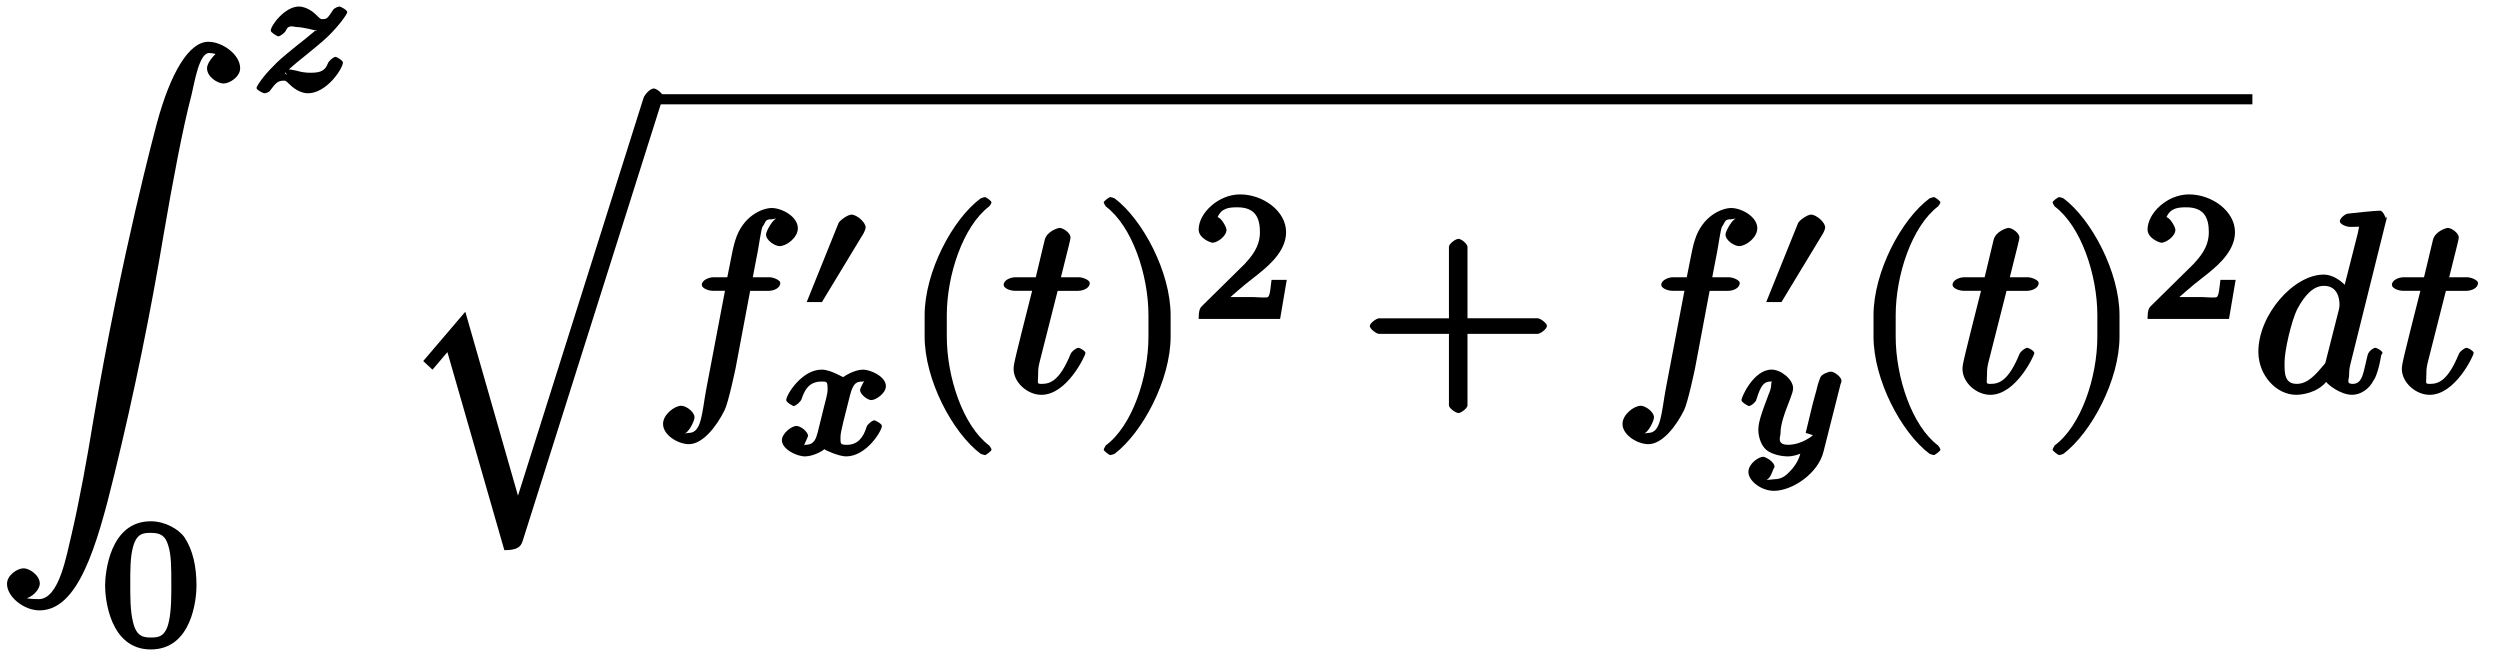
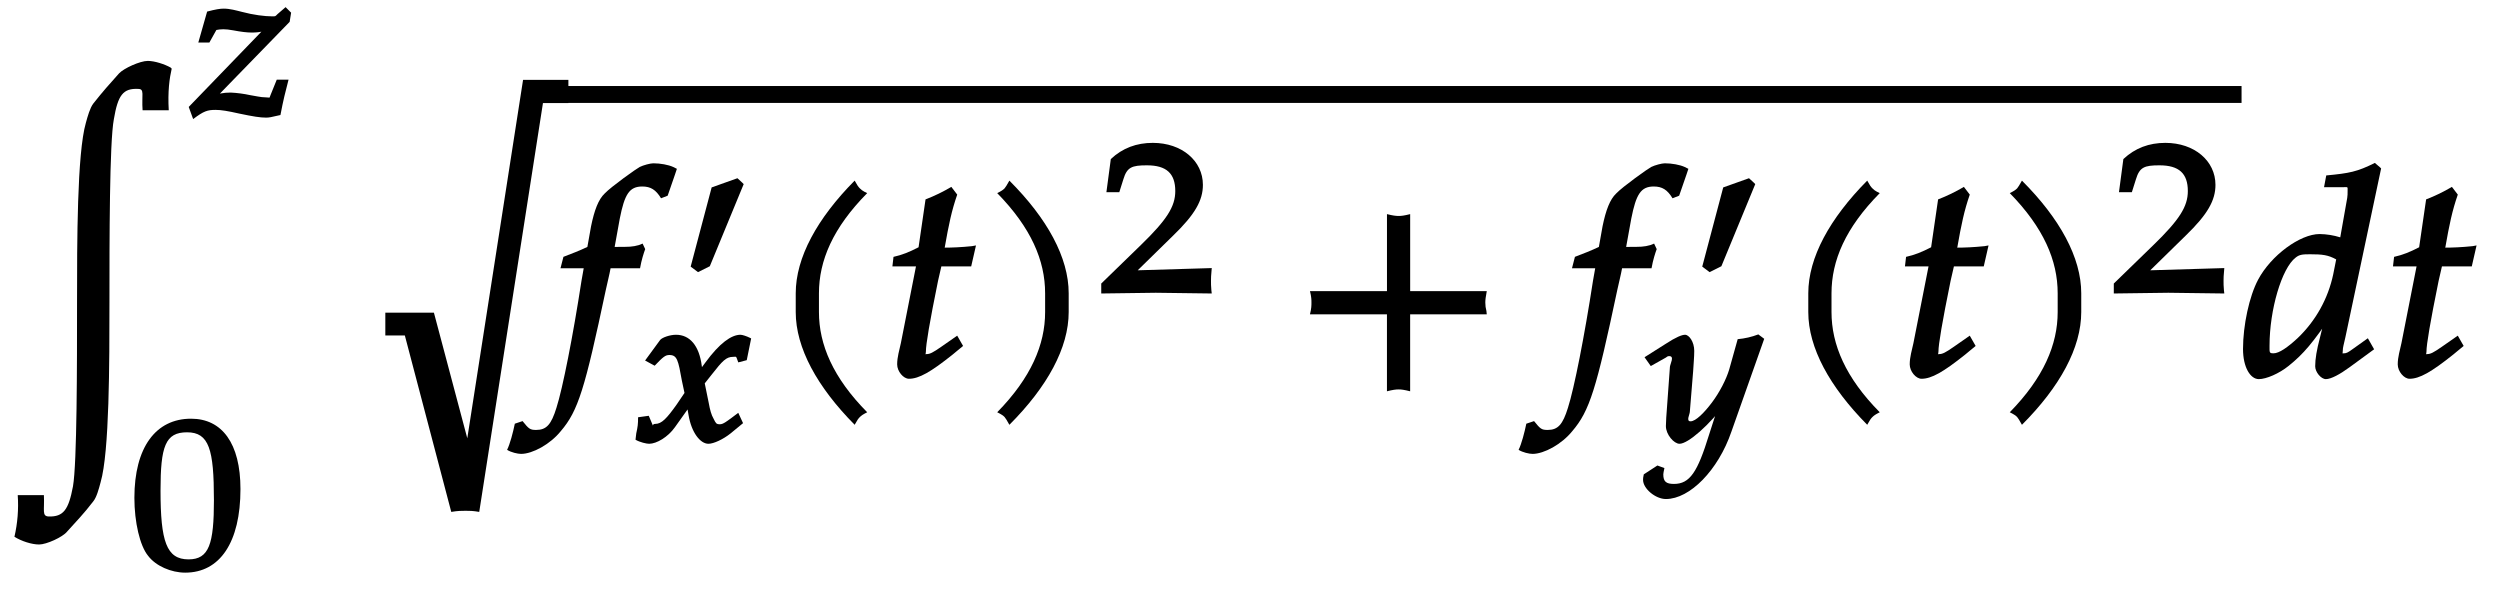
- <svg xmlns="http://www.w3.org/2000/svg" width="156" height="41px" viewBox="0 0 117 31">
-   <svg overflow="visible" x="-.614" y="18.502">
-     <path d="M11.469-15.281c0-.656-.844-1.25-1.5-1.25-.906 0-1.781 1.437-2.438 3.875-.031.125-1.656 6.125-2.984 13.953C4.25 3.125 3.89 5.109 3.5 6.78c-.219.875-.563 2.985-1.531 2.985-.422 0-.594-.047-.594-.047l-.125.031c.375-.016.766-.422.766-.719 0-.39-.485-.719-.766-.719s-.781.313-.781.735c0 .61.797 1.25 1.531 1.25 1.813 0 2.688-2.938 3.531-6.406A155.67 155.67 0 007.875-7.531c.438-2.547.89-4.938 1.297-6.485.14-.578.36-1.984.828-1.984.36 0 .516.188.344.016-.031.015-.438.406-.438.703 0 .406.5.719.781.719.282 0 .782-.313.782-.72zm0 0" />
+ <svg xmlns="http://www.w3.org/2000/svg" width="140" height="33px" viewBox="0 0 105 25">
+   <svg overflow="visible" x="-.715" y="15.959">
+     <path d="M7.422-13.094c-.25-.14-.672-.281-.969-.281-.328 0-1.016.313-1.219.531-.406.453-.687.766-1.093 1.281-.141.188-.235.532-.313.813-.375 1.297-.375 5.078-.375 7.625 0 2.61 0 6.813-.172 7.797-.187 1-.406 1.297-1.031 1.281-.297-.016-.172-.25-.203-.906H.937a5.986 5.986 0 01-.14 1.766c.297.187.734.328 1.047.328.312 0 1-.313 1.187-.547.406-.453.703-.75 1.11-1.282.14-.171.234-.515.312-.812.375-1.281.375-5.063.375-7.625 0-2.594 0-6.813.188-7.781.171-1.016.39-1.313 1.03-1.281.282 0 .141.25.188.906h1.11c-.047-.797.031-1.36.125-1.766zm0 0" />
  </svg>
-   <svg overflow="visible" x="11.329" y="4.323">
-     <path d="M4.578-3.75c0-.11-.328-.266-.36-.266a.528.528 0 00-.296.141c-.25.375-.281.453-.485.453-.093 0-.078.047-.328-.203-.28-.281-.609-.39-.812-.39-.656 0-1.328.89-1.328 1.14 0 .078.297.266.36.266.093 0 .327-.188.359-.282.125-.296.375-.156.515-.156.188 0 .406.063.531.078.454.11.516.11.313.11.047-.047-.11.109-.906.734-.657.531-.875.734-1.032.906C.61-.734.297-.25.297-.172c0 .094.328.25.36.25.077 0 .234-.047.28-.125.235-.312.344-.469.625-.469.11 0 .079-.03.313.188.25.25.578.406.844.406.89 0 1.656-1.172 1.656-1.453 0-.094-.297-.266-.344-.266-.11 0-.328.204-.36.297-.155.422-.452.453-.858.453-.188 0-.407-.03-.61-.093-.39-.079-.453-.079-.61-.079l.141.282s-.28-.281-.328-.281l.14.28c.22-.218.376-.374 1.079-.937.188-.156.813-.656 1.047-.89.515-.5.906-1.047.906-1.141zm0 0" />
+   <svg overflow="visible" x="7.57" y="4.897">
+     <path d="M4.203-4.406l-.187-.188-.344.297c-.094.094-.078.094-.219.094-.328 0-.812-.063-1.281-.188-.25-.062-.516-.14-.781-.14-.157 0-.344.031-.704.125L.313-3.094h.47l.296-.531c.078-.016.172-.031.297-.031s.234.015.422.047c.328.062.578.093.781.093.36 0 .594-.062.906-.203l-.109-.234L-.094-.36l.188.515c.453-.344.61-.39.953-.39.234 0 .516.047 1 .156.594.125.89.172 1.14.172.126 0 .204-.016.61-.11.125-.656.203-.953.344-1.5h-.5l-.266.657c-.063.156 0 .093-.203.093-.219 0-.438-.062-.656-.093a5.038 5.038 0 00-.829-.11c-.312 0-.562.047-.921.188l.109.219L4.188-3.97l.062-.39zm0 0" />
  </svg>
-   <svg overflow="visible" x="4.264" y="30.469">
-     <path d="M4.531-2.828c0-.922-.172-1.688-.562-2.281-.266-.391-.922-.766-1.594-.766C.437-5.875.219-3.437.219-2.828c0 .594.218 3 2.156 3 1.953 0 2.156-2.406 2.156-3zm-1.187-.11c0 .626 0 1.235-.11 1.766-.156.766-.515.781-.859.781-.375 0-.688-.062-.844-.75-.125-.5-.125-1.171-.125-1.796 0-.61 0-1.25.125-1.704.172-.671.5-.687.844-.687.453 0 .688.125.828.61.14.452.14 1.046.14 1.78zm0 0" />
+   <svg overflow="visible" x="4.952" y="24.122">
+     <path d="M4.719-3.375c0-1.938-.782-2.984-2.094-2.984C1.125-6.36.219-5.141.219-3c0 1.031.234 2.031.578 2.453.328.438.984.719 1.578.719 1.469 0 2.344-1.281 2.344-3.547zm-1.125.453c0 1.875-.203 2.531-1.078 2.531-.938 0-1.188-.765-1.188-2.921 0-1.876.203-2.47 1.125-2.47.938 0 1.14.735 1.14 2.86zm0 0" />
  </svg>
-   <svg overflow="visible" x="18.415" y="18.191">
-     <path d="M12.39-13.64c0-.126-.296-.376-.437-.376-.172 0-.437.297-.484.454L5.344 5.843h.39L3.063-3.484 1.077-1.156l.438.406.703-.828 2.687 9.344c.563 0 .766-.125.86-.422l6.562-20.75c.063-.172 0-.14 0-.14zm0 0" />
+   <svg overflow="visible" x="14.52" y="15.842">
+     <path d="M9.063-11.61v-.843H7.14L4.67 3.422h.282l-1.594-6H1.297v.969h.828l1.969 7.484c.281-.047.437-.047.61-.047.155 0 .312 0 .577.047l2.703-17.344h1.079zm0 0" />
  </svg>
-   <path d="M30.371 4.684h75.422" fill="none" stroke-width=".478" stroke="#000" stroke-miterlimit="10" />
-   <svg overflow="visible" x="30.37" y="18.502">
-     <path d="M6.797-7.734c0-.547-.75-.954-1.234-.954-.407 0-1.36.344-1.72 1.532-.077.25-.109.36-.374 1.734h-.64c-.235 0-.563.14-.563.36 0 .156.296.28.53.28h.563L2.484-.186c-.218 1.156-.218 2.109-.828 2.109-.047 0-.218.031-.218.031.187-.016.484-.578.484-.766 0-.265-.406-.546-.625-.546-.313 0-.86.406-.86.859 0 .531.72.953 1.22.953.655 0 1.312-.844 1.687-1.61.172-.343.5-1.89.515-1.968l.688-3.656h.875c.234 0 .547-.125.547-.375 0-.125-.313-.266-.516-.266h-.781c.11-.547.094-.531.234-1.219.047-.25.157-1.015.219-1.156l.063-.094c.109-.218.125-.265.375-.265.046 0 .203-.047.218-.031-.156.03-.484.578-.484.75 0 .28.422.546.64.546.313 0 .86-.39.86-.843zm0 0" />
+   <path d="M23.094 4.008h71.472" fill="none" stroke-width=".717" stroke="#000" stroke-miterlimit="10" />
+   <svg overflow="visible" x="23.092" y="15.959">
+     <path d="M4.938-8.875c-.204-.094-.547-.156-.844-.156-.125 0-.422.078-.578.156-.125.063-1.204.828-1.485 1.125-.265.25-.437.703-.578 1.39l-.156.876c-.36.171-.61.265-1.016.421l-.125.485h.985l-.094.531C.687-1.703.25.516-.016 1.343c-.218.704-.421.938-.859.938-.266 0-.313-.047-.578-.375l-.328.11c-.078.375-.203.859-.328 1.109.171.11.453.172.593.172.485 0 1.235-.406 1.688-.969.734-.86 1.016-1.781 1.906-5.984.063-.297.156-.656.203-.922h1.25c.063-.36.156-.64.219-.813l-.11-.234-.156.063c-.28.078-.406.078-1 .078h-.03l.218-1.204c.203-1.03.406-1.359.953-1.359.36 0 .578.14.797.5l.281-.11.313-.905.078-.235zm0 0" />
  </svg>
-   <svg overflow="visible" x="37.304" y="15.047">
-     <path d="M3.063-4.313c0-.25-.422-.609-.672-.609-.172 0-.563.281-.61.406l-1.5 3.72H1L2.922-3.97c.047-.062.14-.265.14-.344zm0 0" />
+   <svg overflow="visible" x="28.364" y="12.42">
+     <path d="M2.594-4.672l-.203-.187-1.094.39-.89 3.36.312.234.5-.25 1.437-3.484zm0 0" />
  </svg>
-   <svg overflow="visible" x="36.228" y="21.455">
-     <path d="M5.094-3.234c0-.47-.75-.782-1.078-.782-.422 0-.907.329-.922.344.031.078-.563-.344-1.031-.344C1.125-4.016.39-2.828.39-2.578c0 .11.328.281.343.281.11 0 .329-.203.375-.312.204-.657.532-.844.938-.844.265 0 .297-.016.297.39 0 .172-.11.579-.188.876l-.281 1.14c-.078.281-.156.578-.578.578-.031 0-.125.047-.078.078-.032.016.203-.453.203-.5 0-.187-.344-.468-.547-.468-.234 0-.688.359-.688.671 0 .422.688.766 1.094.766.39 0 .875-.281.907-.344.03.047.687.344 1.03.344.954 0 1.688-1.203 1.688-1.437 0-.11-.328-.266-.343-.266-.125 0-.344.203-.375.297-.172.578-.47.86-.938.86-.328 0-.297-.063-.297-.391 0-.22.203-.97.438-1.907.156-.64.328-.687.609-.687l.14-.047s-.015 0-.093-.047c.125-.031-.172.36-.172.5 0 .188.344.469.531.469.203 0 .688-.313.688-.656zm0 0" />
+   <svg overflow="visible" x="26.415" y="18.733">
+     <path d="M4.86-4.406c-.126-.063-.313-.125-.391-.125-.39 0-.89.36-1.485 1.172l-.359.484.266.094-.063-.422c-.11-.875-.515-1.328-1.094-1.328-.25 0-.578.11-.671.218l-.641.875.406.22c.36-.376.453-.454.625-.454.328 0 .375.219.531 1.094l.11.515-.328.485c-.422.594-.641.828-.907.828-.14 0-.093.11-.109.063l-.172-.407-.453.063c0 .297-.016.406-.078.687-.016.11-.016.14-.031.266.187.11.468.172.578.172.312 0 .797-.281 1.094-.703l.734-1.032-.266-.109.11.625c.125.75.5 1.219.843 1.219.22 0 .625-.188.938-.438l.531-.437-.203-.438c-.516.39-.64.485-.781.485-.156 0-.172-.047-.266-.235-.094-.156-.156-.39-.203-.656l-.172-.844.297-.375c.453-.578.61-.75.906-.75.157 0 .11-.062.219.235l.36-.094.187-.922zm0 0" />
  </svg>
-   <svg overflow="visible" x="42.149" y="18.502">
-     <path d="M4.156 2.719c0-.047-.078-.172-.11-.203-1.234-.922-2-3.22-2-5.141v-1c0-1.906.767-4.203 2-5.14a.457.457 0 00.11-.188c0-.063-.25-.25-.312-.25a1.01 1.01 0 00-.203.062C2.312-8.156 1-5.67 1-3.625v1C1-.578 2.313 1.906 3.64 2.906c.016.016.188.063.204.063.062 0 .312-.203.312-.25zm0 0" />
+   <svg overflow="visible" x="31.932" y="15.959">
+     <path d="M4.203-7.828a.735.735 0 01-.187-.14c-.063-.063-.11-.126-.22-.329-1.593 1.61-2.5 3.266-2.5 4.781v.797c0 1.516.907 3.172 2.5 4.781.11-.203.157-.265.22-.328.062-.062.125-.109.312-.203C2.875.063 2.281-1.344 2.281-2.719v-.797c0-1.39.594-2.78 2.047-4.25zm0 0" />
  </svg>
-   <svg overflow="visible" x="46.8" y="18.502">
-     <path d="M4.14-5.156c0-.125-.312-.266-.53-.266H2.78c.39-1.562.453-1.797.453-1.875 0-.203-.328-.453-.53-.453-.032 0-.579.14-.688.563l-.422 1.765H.64c-.25 0-.563.14-.563.36 0 .156.297.28.531.28h.813C.594-1.515.547-1.311.547-1.093c0 .64.656 1.219 1.312 1.219 1.22 0 2.079-1.875 2.079-1.969 0-.11-.282-.25-.329-.25-.109 0-.328.172-.375.297C2.72-.547 2.281-.39 1.875-.39c-.25 0-.172-.03-.172-.421 0-.282.016-.375.063-.579l.859-3.39h.953c.25 0 .563-.125.563-.375zm0 0" />
+   <svg overflow="visible" x="37.001" y="15.959">
+     <path d="M3.703-5.516c-.453.047-.86.063-1.156.063.172-.984.297-1.578.531-2.25l-.25-.328a7.16 7.16 0 01-1.094.531l-.296 2.031c-.391.203-.704.328-1.063.407l-.047.406h1l-.64 3.25C.625-1.11.53-.813.53-.5c0 .297.266.61.5.61.422 0 .922-.282 1.86-1.032.218-.172.14-.125.437-.36l-.25-.437-.672.469c-.36.25-.484.313-.625.313-.093 0-.031.046-.031-.11 0-.297.156-1.234.516-3l.14-.61h1.266l.203-.89zm0 0" />
  </svg>
-   <svg overflow="visible" x="51.115" y="18.502">
-     <path d="M3.64-2.625v-1c0-2.047-1.328-4.531-2.64-5.516a.774.774 0 00-.203-.062c-.063 0-.313.187-.313.25 0 .031.079.172.094.187 1.25.938 2.016 3.235 2.016 5.141v1c0 1.922-.766 4.219-2.016 5.14-.015.032-.094.157-.094.204 0 .047.25.25.313.25A.774.774 0 001 2.906c1.313-1 2.64-3.484 2.64-5.531zm0 0" />
+   <svg overflow="visible" x="41.042" y="15.959">
+     <path d="M3.766-2.719v-.797c0-1.515-.907-3.171-2.516-4.78-.11.202-.156.265-.203.327-.063.063-.125.11-.313.203 1.438 1.47 2.032 2.86 2.032 4.25v.797c0 1.375-.594 2.781-2.032 4.25.188.094.25.14.313.203.047.063.094.125.203.329C2.86.452 3.766-1.204 3.766-2.72zm0 0" />
  </svg>
-   <svg overflow="visible" x="55.766" y="15.047">
-     <path d="M4.234-1.844H3.75c-.047.344-.063.735-.172.813-.062.047-.562 0-.687 0H1.812c.563-.5.86-.735 1.36-1.125.625-.5 1.265-1.14 1.265-1.938 0-1-1.093-1.781-2.171-1.781-1.032 0-1.954.89-1.954 1.656 0 .422.579.625.657.625.203 0 .656-.297.656-.61 0-.14-.266-.593-.422-.593.188-.437.547-.469.938-.469.843 0 1.062.5 1.062 1.172 0 .735-.453 1.203-.719 1.5l-2.03 2C.374-.516.311-.39.311 0h3.844l.313-1.844zm0 0" />
+   <svg overflow="visible" x="46.111" y="12.42">
+     <path d="M4.75-.11c-.016-.187-.016-.265-.016-.39s0-.203.032-.547l-3.141.094 1.5-1.469c.938-.906 1.266-1.5 1.266-2.156 0-1.016-.891-1.781-2.125-1.781-.688 0-1.282.218-1.782.687L.297-4.266h.547l.172-.546c.156-.516.359-.594 1-.594.828 0 1.203.343 1.203 1.093 0 .657-.36 1.22-1.453 2.282L.078-.391v.422L2.391 0l2.375.031zm0 0" />
  </svg>
-   <svg overflow="visible" x="63.683" y="18.502">
-     <path d="M8.828-3.125c0-.125-.312-.36-.437-.36H5.078v-3.374c0-.141-.297-.375-.422-.375-.14 0-.453.234-.453.375v3.375H.906c-.125 0-.437.234-.437.359 0 .14.312.375.437.375h3.297V.625c0 .125.313.36.453.36.125 0 .422-.235.422-.36V-2.75h3.313c.125 0 .437-.234.437-.375zm0 0" />
+   <svg overflow="visible" x="54.264" y="15.959">
+     <path d="M8.266-2.766a1.332 1.332 0 01-.047-.359c0-.11.015-.234.062-.484h-3.25v-3.266c-.25.063-.375.078-.484.078-.125 0-.25-.016-.5-.078v3.266H.78c.063.25.063.375.063.484 0 .125 0 .25-.063.5h3.266V.641c.25-.063.375-.079.5-.079.11 0 .234.016.484.079v-3.266h3.25zm0 0" />
  </svg>
-   <svg overflow="visible" x="75.638" y="18.502">
-     <path d="M6.797-7.734c0-.547-.75-.954-1.234-.954-.407 0-1.36.344-1.72 1.532-.077.25-.109.36-.374 1.734h-.64c-.235 0-.563.14-.563.36 0 .156.296.28.53.28h.563L2.484-.186c-.218 1.156-.218 2.109-.828 2.109-.047 0-.218.031-.218.031.187-.016.484-.578.484-.766 0-.265-.406-.546-.625-.546-.313 0-.86.406-.86.859 0 .531.72.953 1.22.953.655 0 1.312-.844 1.687-1.61.172-.343.5-1.89.515-1.968l.688-3.656h.875c.234 0 .547-.125.547-.375 0-.125-.313-.266-.516-.266h-.781c.11-.547.094-.531.234-1.219.047-.25.157-1.015.219-1.156l.063-.094c.109-.218.125-.265.375-.265.046 0 .203-.047.218-.031-.156.03-.484.578-.484.75 0 .28.422.546.64.546.313 0 .86-.39.86-.843zm0 0" />
+   <svg overflow="visible" x="66.004" y="15.959">
+     <path d="M4.938-8.875c-.204-.094-.547-.156-.844-.156-.125 0-.422.078-.578.156-.125.063-1.204.828-1.485 1.125-.265.25-.437.703-.578 1.39l-.156.876c-.36.171-.61.265-1.016.421l-.125.485h.985l-.094.531C.687-1.703.25.516-.016 1.343c-.218.704-.421.938-.859.938-.266 0-.313-.047-.578-.375l-.328.11c-.078.375-.203.859-.328 1.109.171.11.453.172.593.172.485 0 1.235-.406 1.688-.969.734-.86 1.016-1.781 1.906-5.984.063-.297.156-.656.203-.922h1.25c.063-.36.156-.64.219-.813l-.11-.234-.156.063c-.28.078-.406.078-1 .078h-.03l.218-1.204c.203-1.03.406-1.359.953-1.359.36 0 .578.14.797.5l.281-.11.313-.905.078-.235zm0 0" />
  </svg>
-   <svg overflow="visible" x="82.575" y="15.047">
-     <path d="M3.063-4.313c0-.25-.422-.609-.672-.609-.172 0-.563.281-.61.406l-1.5 3.72H1L2.922-3.97c.047-.062.14-.265.14-.344zm0 0" />
+   <svg overflow="visible" x="71.279" y="12.42">
+     <path d="M2.594-4.672l-.203-.187-1.094.39-.89 3.36.312.234.5-.25 1.437-3.484zm0 0" />
  </svg>
-   <svg overflow="visible" x="81.499" y="21.455">
-     <path d="M4.906-3.5c0-.172-.343-.422-.5-.422-.078 0-.39.094-.484.25a3.37 3.37 0 00-.188.594l-.187.687-.328 1.36.344.11S3.046-.47 2.39-.47c-.563 0-.36-.39-.36-.531 0-.453.203-.984.453-1.625.094-.266.141-.375.141-.516 0-.406-.563-.875-1.016-.875-.843 0-1.421 1.297-1.421 1.438 0 .11.328.281.343.281.125 0 .344-.203.36-.297.218-.703.359-.86.703-.86.14 0 0-.077 0 .126s-.078.375-.125.484C1.079-1.813.984-1.5.984-1.14c0 .141.063.657.391.922.266.219.766.297.984.297.344 0 .782-.156 1.063-.406l-.36-.125c-.109.469-.14.703-.484 1.125-.234.25-.422.484-.86.484-.062 0-.312.047-.343.016.172-.031.313-.484.313-.484l.062-.11c0-.265-.453-.484-.531-.484C1 .094.516.422.516.813c0 .421.609.89 1.203.89.86 0 2.093-.812 2.343-1.86l.797-3.155c.047-.126.047-.141.047-.188zm0 0" />
+   <svg overflow="visible" x="69.331" y="18.733">
+     <path d="M4.922-4.406l-.188-.14a3.25 3.25 0 01-.875.202L3.5-3.062c-.125.421-.406.968-.734 1.406-.329.437-.688.797-.907.797-.203 0-.03-.297-.03-.407l.14-1.718c.015-.266.047-.61.047-.86 0-.39-.22-.687-.391-.687-.125 0-.375.093-.828.39l-.89.563.265.375.64-.36c.047-.03.063-.062.141-.062.235 0 .047.313.031.453L.828-1.016l-.015.36c0 .36.343.75.578.75.359 0 1.265-.781 2-1.782l-.266-.093-.484 1.5c-.485 1.578-.813 2.078-1.485 2.078-.328 0-.453-.094-.453-.406 0-.047.016-.11.047-.266l-.297-.11-.578.376c-.031.125-.031.187-.031.234 0 .375.531.813.969.813 1.015 0 2.218-1.22 2.78-2.86l1.391-3.937zm0 0" />
  </svg>
-   <svg overflow="visible" x="86.918" y="18.502">
-     <path d="M4.156 2.719c0-.047-.078-.172-.11-.203-1.234-.922-2-3.22-2-5.141v-1c0-1.906.767-4.203 2-5.14a.457.457 0 00.11-.188c0-.063-.25-.25-.312-.25a1.01 1.01 0 00-.203.062C2.312-8.156 1-5.67 1-3.625v1C1-.578 2.313 1.906 3.64 2.906c.016.016.188.063.204.063.062 0 .312-.203.312-.25zm0 0" />
+   <svg overflow="visible" x="74.889" y="15.959">
+     <path d="M4.203-7.828a.735.735 0 01-.187-.14c-.063-.063-.11-.126-.22-.329-1.593 1.61-2.5 3.266-2.5 4.781v.797c0 1.516.907 3.172 2.5 4.781.11-.203.157-.265.22-.328.062-.062.125-.109.312-.203C2.875.063 2.281-1.344 2.281-2.719v-.797c0-1.39.594-2.78 2.047-4.25zm0 0" />
  </svg>
-   <svg overflow="visible" x="91.569" y="18.502">
-     <path d="M4.14-5.156c0-.125-.312-.266-.53-.266H2.78c.39-1.562.453-1.797.453-1.875 0-.203-.328-.453-.53-.453-.032 0-.579.14-.688.563l-.422 1.765H.64c-.25 0-.563.14-.563.36 0 .156.297.28.531.28h.813C.594-1.515.547-1.311.547-1.093c0 .64.656 1.219 1.312 1.219 1.22 0 2.079-1.875 2.079-1.969 0-.11-.282-.25-.329-.25-.109 0-.328.172-.375.297C2.72-.547 2.281-.39 1.875-.39c-.25 0-.172-.03-.172-.421 0-.282.016-.375.063-.579l.859-3.39h.953c.25 0 .563-.125.563-.375zm0 0" />
+   <svg overflow="visible" x="79.958" y="15.959">
+     <path d="M3.703-5.516c-.453.047-.86.063-1.156.063.172-.984.297-1.578.531-2.25l-.25-.328a7.16 7.16 0 01-1.094.531l-.296 2.031c-.391.203-.704.328-1.063.407l-.047.406h1l-.64 3.25C.625-1.11.53-.813.53-.5c0 .297.266.61.5.61.422 0 .922-.282 1.86-1.032.218-.172.14-.125.437-.36l-.25-.437-.672.469c-.36.25-.484.313-.625.313-.093 0-.031.046-.031-.11 0-.297.156-1.234.516-3l.14-.61h1.266l.203-.89zm0 0" />
  </svg>
-   <svg overflow="visible" x="95.884" y="18.502">
-     <path d="M3.64-2.625v-1c0-2.047-1.328-4.531-2.64-5.516a.774.774 0 00-.203-.062c-.063 0-.313.187-.313.25 0 .031.079.172.094.187 1.25.938 2.016 3.235 2.016 5.141v1c0 1.922-.766 4.219-2.016 5.14-.015.032-.094.157-.094.204 0 .047.25.25.313.25A.774.774 0 001 2.906c1.313-1 2.64-3.484 2.64-5.531zm0 0" />
+   <svg overflow="visible" x="83.999" y="15.959">
+     <path d="M3.766-2.719v-.797c0-1.515-.907-3.171-2.516-4.78-.11.202-.156.265-.203.327-.063.063-.125.11-.313.203 1.438 1.47 2.032 2.86 2.032 4.25v.797c0 1.375-.594 2.781-2.032 4.25.188.094.25.14.313.203.047.063.094.125.203.329C2.86.452 3.766-1.204 3.766-2.72zm0 0" />
+   </svg>
+   <svg overflow="visible" x="89.068" y="12.42">
+     <path d="M4.75-.11c-.016-.187-.016-.265-.016-.39s0-.203.032-.547l-3.141.094 1.5-1.469c.938-.906 1.266-1.5 1.266-2.156 0-1.016-.891-1.781-2.125-1.781-.688 0-1.282.218-1.782.687L.297-4.266h.547l.172-.546c.156-.516.359-.594 1-.594.828 0 1.203.343 1.203 1.093 0 .657-.36 1.22-1.453 2.282L.078-.391v.422L2.391 0l2.375.031zm0 0" />
  </svg>
  <g>
-     <svg overflow="visible" x="100.535" y="15.047">
-       <path d="M4.234-1.844H3.75c-.047.344-.063.735-.172.813-.062.047-.562 0-.687 0H1.812c.563-.5.86-.735 1.36-1.125.625-.5 1.265-1.14 1.265-1.938 0-1-1.093-1.781-2.171-1.781-1.032 0-1.954.89-1.954 1.656 0 .422.579.625.657.625.203 0 .656-.297.656-.61 0-.14-.266-.593-.422-.593.188-.437.547-.469.938-.469.843 0 1.062.5 1.062 1.172 0 .735-.453 1.203-.719 1.5l-2.03 2C.374-.516.311-.39.311 0h3.844l.313-1.844zm0 0" />
+     <svg overflow="visible" x="94.565" y="15.959">
+       <path d="M5.875-8.86l-.219-.187c-.75.375-1.078.438-2.062.531l-.094.5h.75c.281 0 .25-.046.25.157 0 .109 0 .203-.016.296L4.188-5.89a3.109 3.109 0 00-.875-.14c-.829 0-2.063.906-2.61 1.937-.375.703-.64 1.938-.64 2.938C.063-.375.374.125.734.125c.313 0 .86-.234 1.266-.563.64-.515 1.031-.984 1.844-2.187l-.25-.094-.266 1.078c-.14.532-.203.907-.203 1.22 0 .25.25.546.453.546.219 0 .594-.203 1-.5l1.047-.766-.266-.468-.656.468c-.172.125-.25.172-.36.172-.093 0-.046.031-.046-.14 0-.094.031-.204.11-.547l1.515-7.157zM4.031-5.03l-.14.703A5.233 5.233 0 012.375-1.61c-.422.39-.781.64-1.016.64-.187 0-.171-.031-.171-.328 0-1.516.515-3.281 1.109-3.734.156-.125.281-.14.61-.14.53 0 .765.03 1.109.218zm0 0" />
    </svg>
  </g>
  <g>
-     <svg overflow="visible" x="105.794" y="18.502">
-       <path d="M6.297-8.203s-.125-.36-.281-.36c-.188 0-1.313.11-1.516.141-.094 0-.375.203-.375.36 0 .14.313.265.484.265.579 0 .407-.047.407.078l-.047.235-.719 2.828h.406c-.218-.438-.765-.89-1.297-.89-1.406 0-3.078 1.89-3.078 3.64 0 1.125.86 2.031 1.781 2.031.25 0 .97-.078 1.422-.61.032.094.657.61 1.22.61.421 0 .827-.297 1.015-.688l.062-.093c.203-.438.297-1.094.297-1.094l.063-.094c0-.11-.297-.25-.329-.25-.125 0-.343.188-.375.344-.203.781-.218 1.36-.703 1.36-.328 0-.171-.188-.171-.422 0-.282.03-.375.078-.579l1.718-6.906zm-2.188 4.11c0 .062-.015.14-.03.202l-.595 2.344c-.062.203 0 .14-.187.344-.531.656-.875.812-1.203.812-.594 0-.578-.53-.578-1 0-.593.328-1.968.593-2.515.375-.703.782-1.11 1.266-1.11.766 0 .734.844.734.922zm0 0" />
-     </svg>
-   </g>
-   <g>
-     <svg overflow="visible" x="112.298" y="18.502">
-       <path d="M4.14-5.156c0-.125-.312-.266-.53-.266H2.78c.39-1.562.453-1.797.453-1.875 0-.203-.328-.453-.53-.453-.032 0-.579.14-.688.563l-.422 1.765H.64c-.25 0-.563.14-.563.36 0 .156.297.28.531.28h.813C.594-1.515.547-1.311.547-1.093c0 .64.656 1.219 1.312 1.219 1.22 0 2.079-1.875 2.079-1.969 0-.11-.282-.25-.329-.25-.109 0-.328.172-.375.297C2.72-.547 2.281-.39 1.875-.39c-.25 0-.172-.03-.172-.421 0-.282.016-.375.063-.579l.859-3.39h.953c.25 0 .563-.125.563-.375zm0 0" />
+     <svg overflow="visible" x="100.662" y="15.959">
+       <path d="M3.703-5.516c-.453.047-.86.063-1.156.063.172-.984.297-1.578.531-2.25l-.25-.328a7.16 7.16 0 01-1.094.531l-.296 2.031c-.391.203-.704.328-1.063.407l-.047.406h1l-.64 3.25C.625-1.11.53-.813.53-.5c0 .297.266.61.5.61.422 0 .922-.282 1.86-1.032.218-.172.14-.125.437-.36l-.25-.437-.672.469c-.36.25-.484.313-.625.313-.093 0-.031.046-.031-.11 0-.297.156-1.234.516-3l.14-.61h1.266l.203-.89zm0 0" />
    </svg>
  </g>
</svg>
